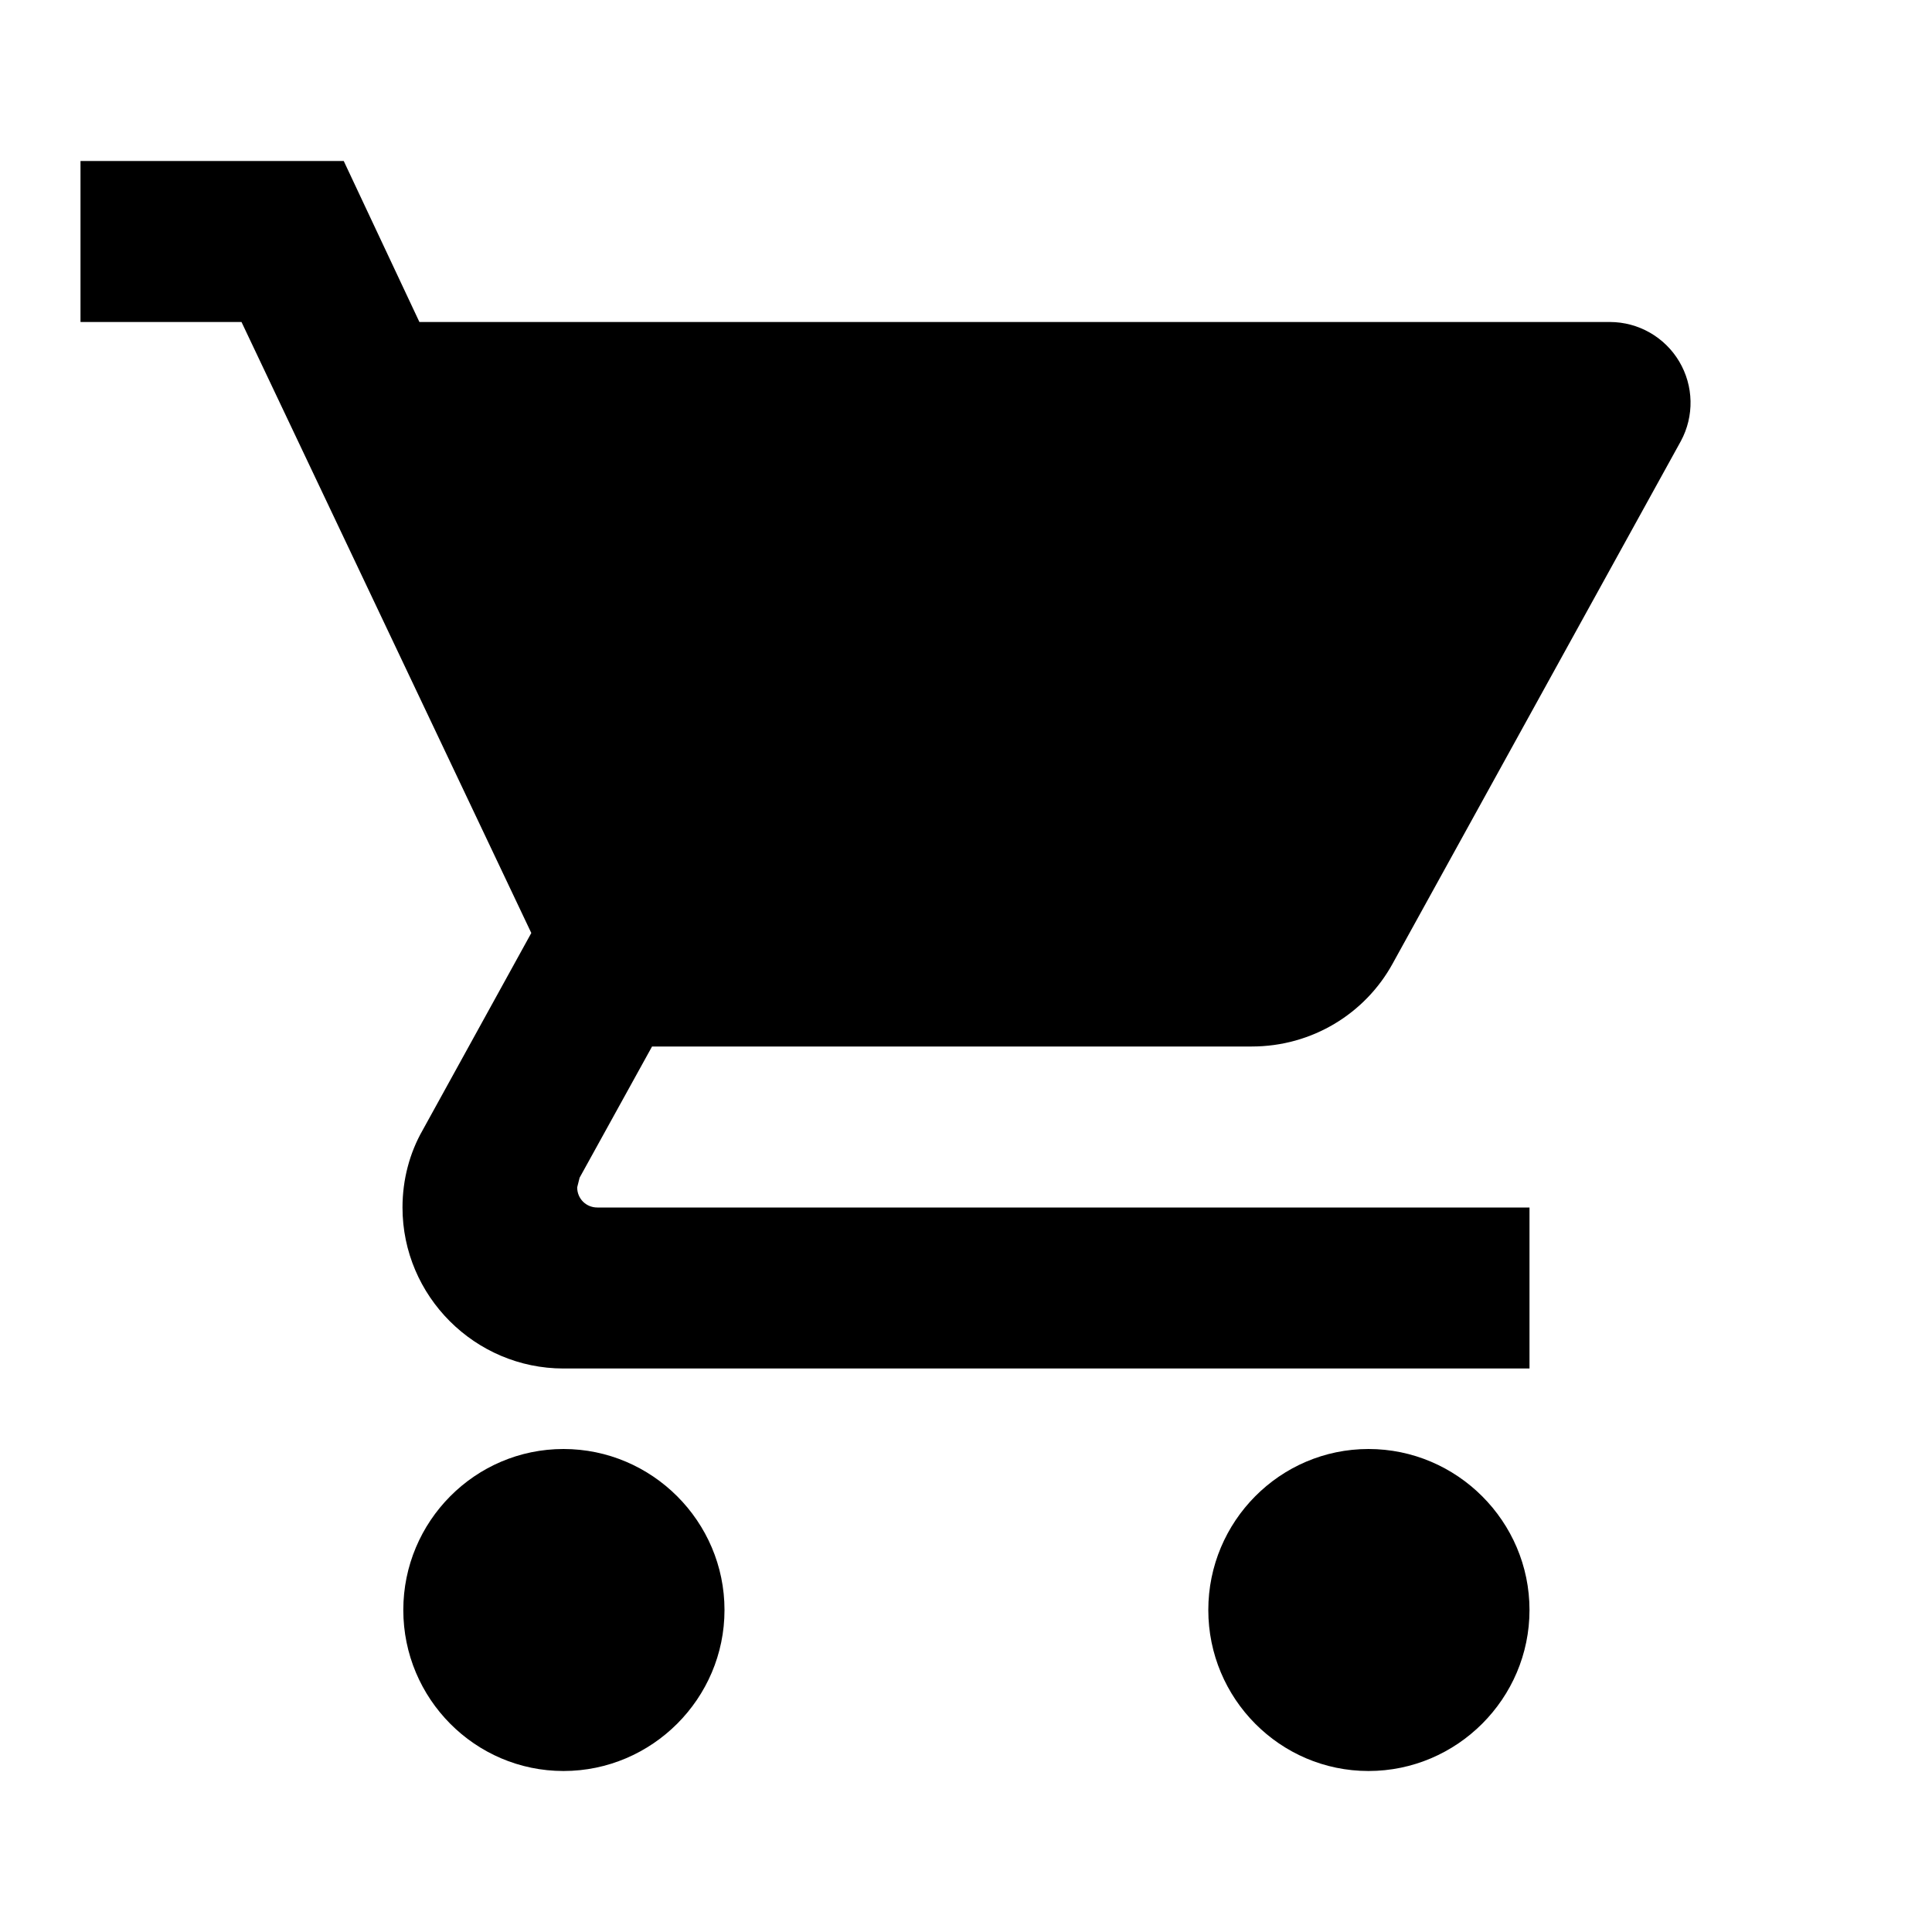
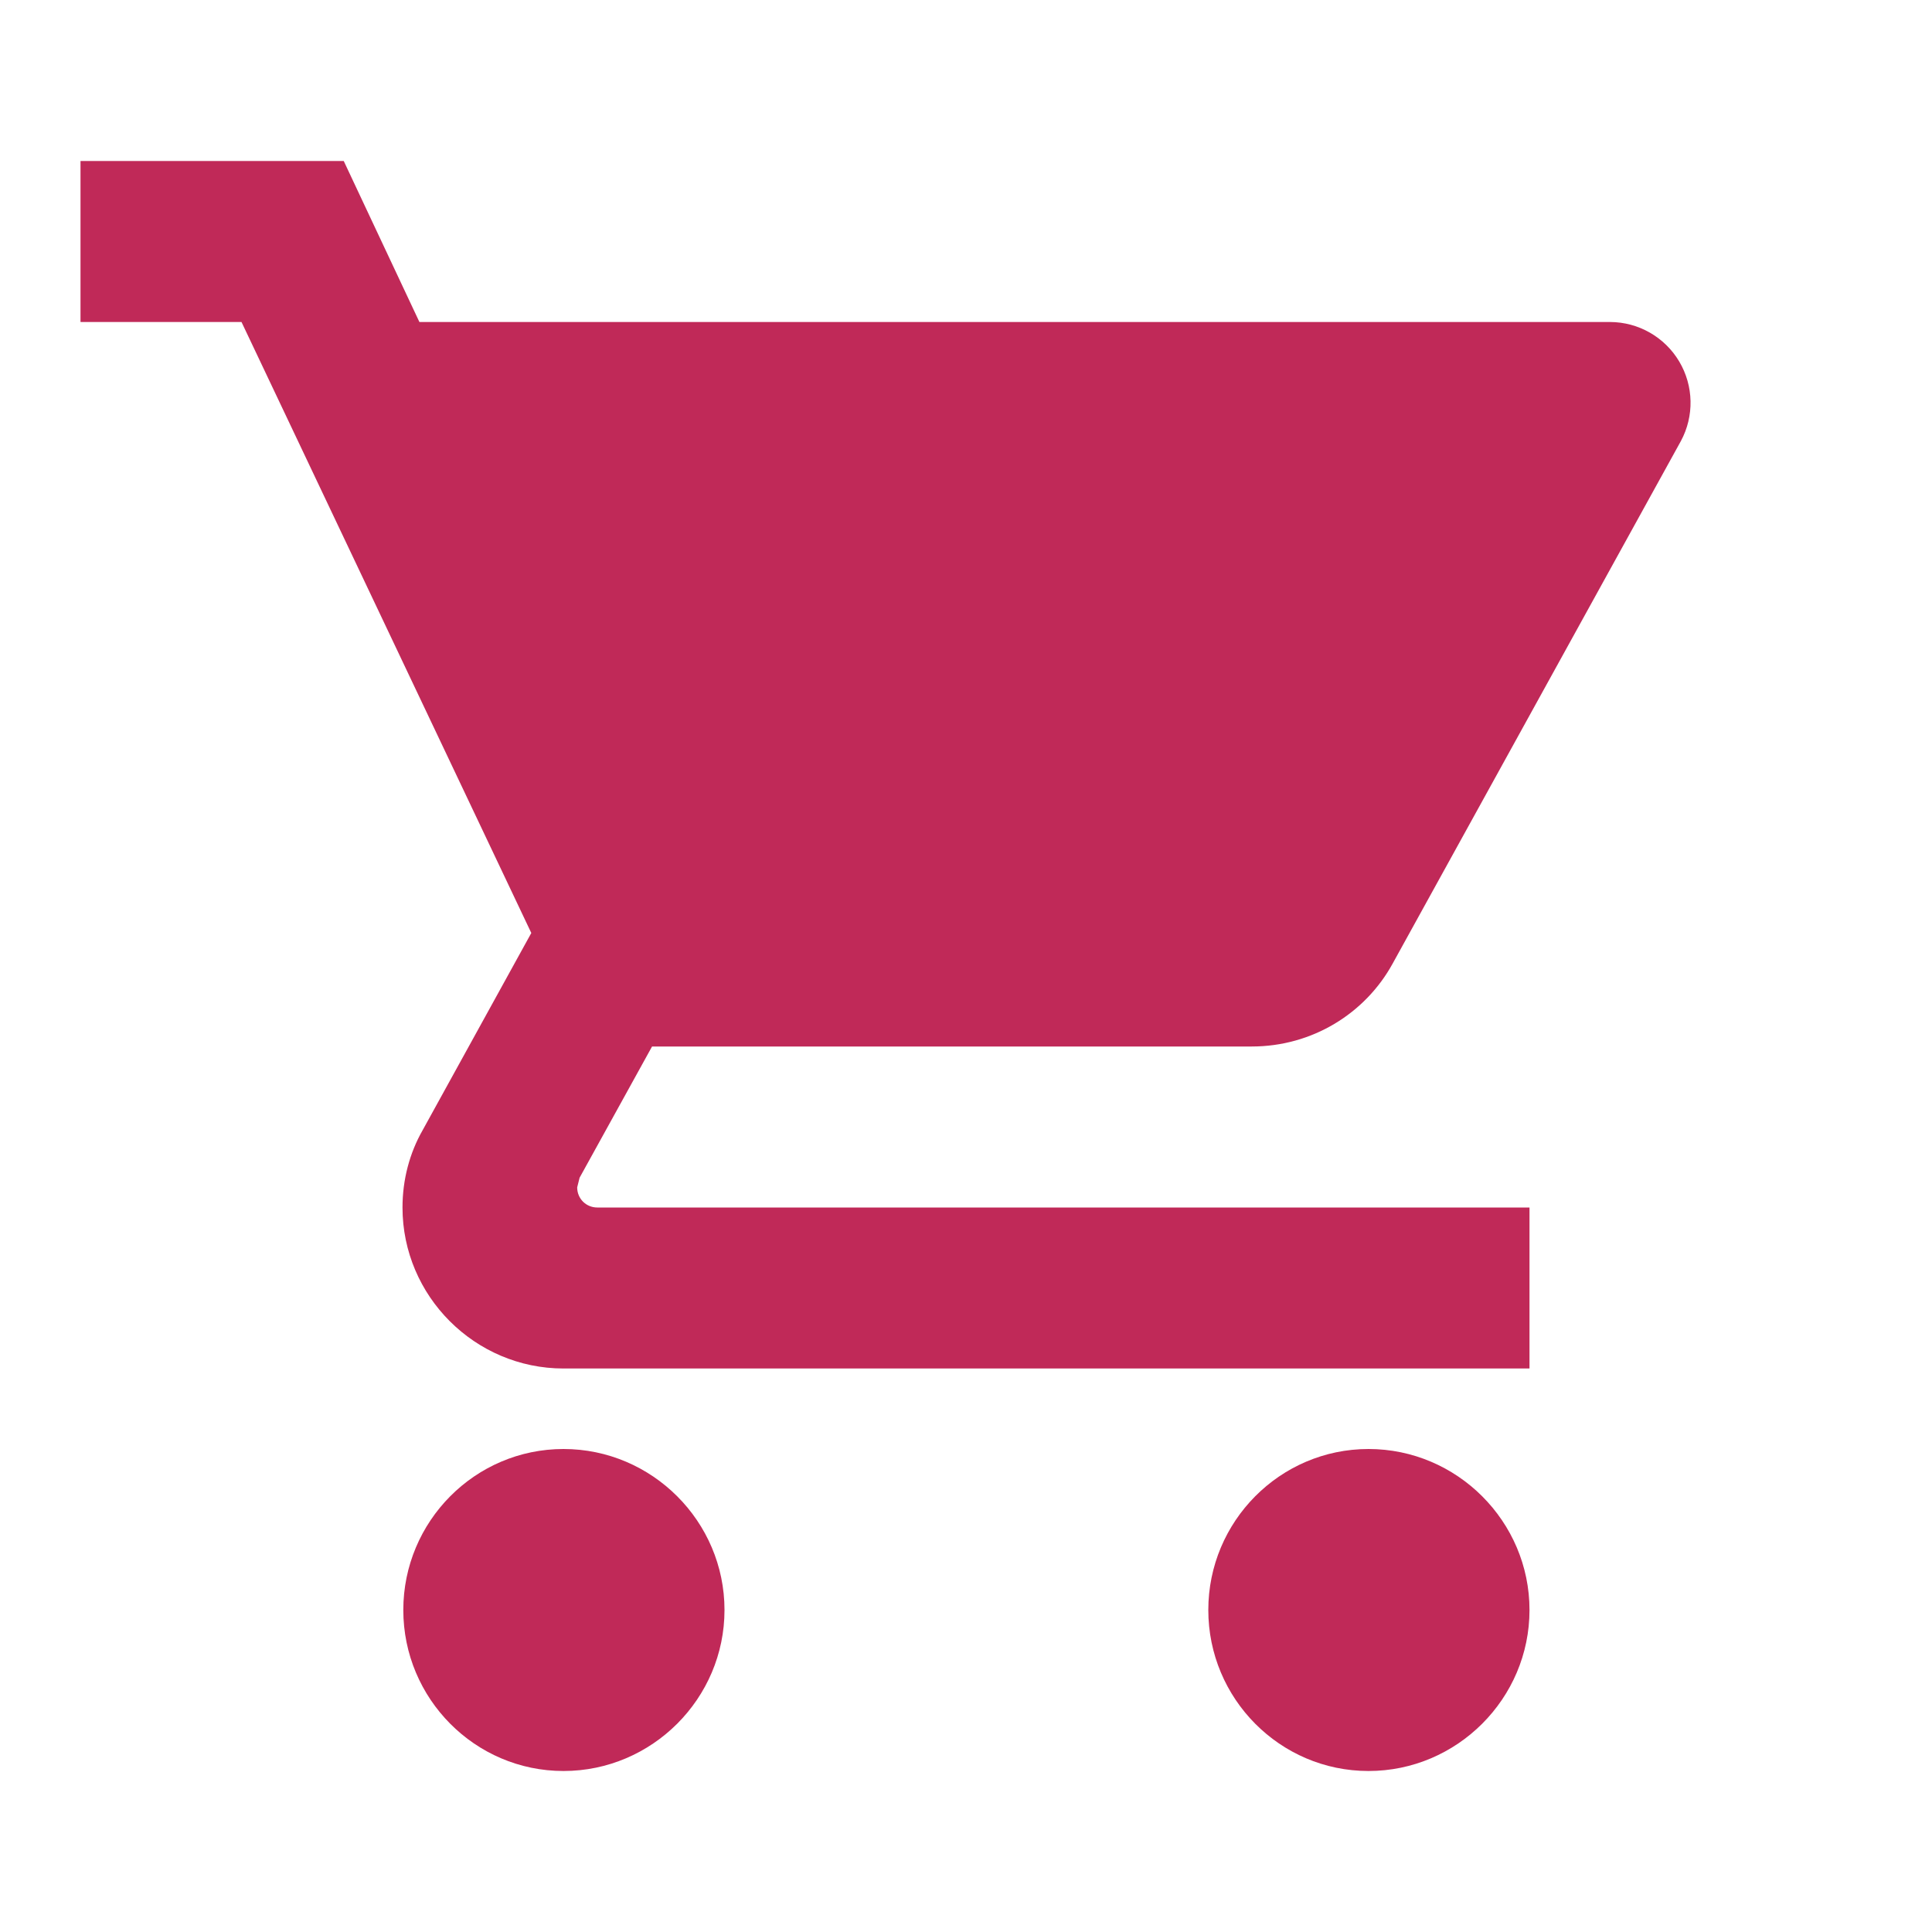
- <svg xmlns="http://www.w3.org/2000/svg" version="1.1" id="Layer_1" focusable="false" x="0px" y="0px" viewBox="0 0 24 24" style="enable-background:new 0 0 24 24;" xml:space="preserve">
+ <svg xmlns="http://www.w3.org/2000/svg" version="1.1" id="Layer_1" focusable="false" x="0px" y="0px" viewBox="0 0 24 24" style="enable-background:new 0 0 24 24; fill:#c02958" xml:space="preserve">
  <path d="M7 18c-1.1 0-1.99.9-1.99 2S5.9 22 7 22s2-.9 2-2-.9-2-2-2zM1 2v2h2l3.6 7.59-1.35 2.45c-.16.28-.25.61-.25.96 0 1.1.9 2 2 2h12v-2H7.42c-.14 0-.25-.11-.25-.25l.03-.12.9-1.63h7.45c.75 0 1.41-.41 1.75-1.03l3.58-6.49A1.003 1.003 0 0 0 20 4H5.21l-.94-2H1zm16 16c-1.1 0-1.99.9-1.99 2s.89 2 1.99 2 2-.9 2-2-.9-2-2-2z" />
</svg>
